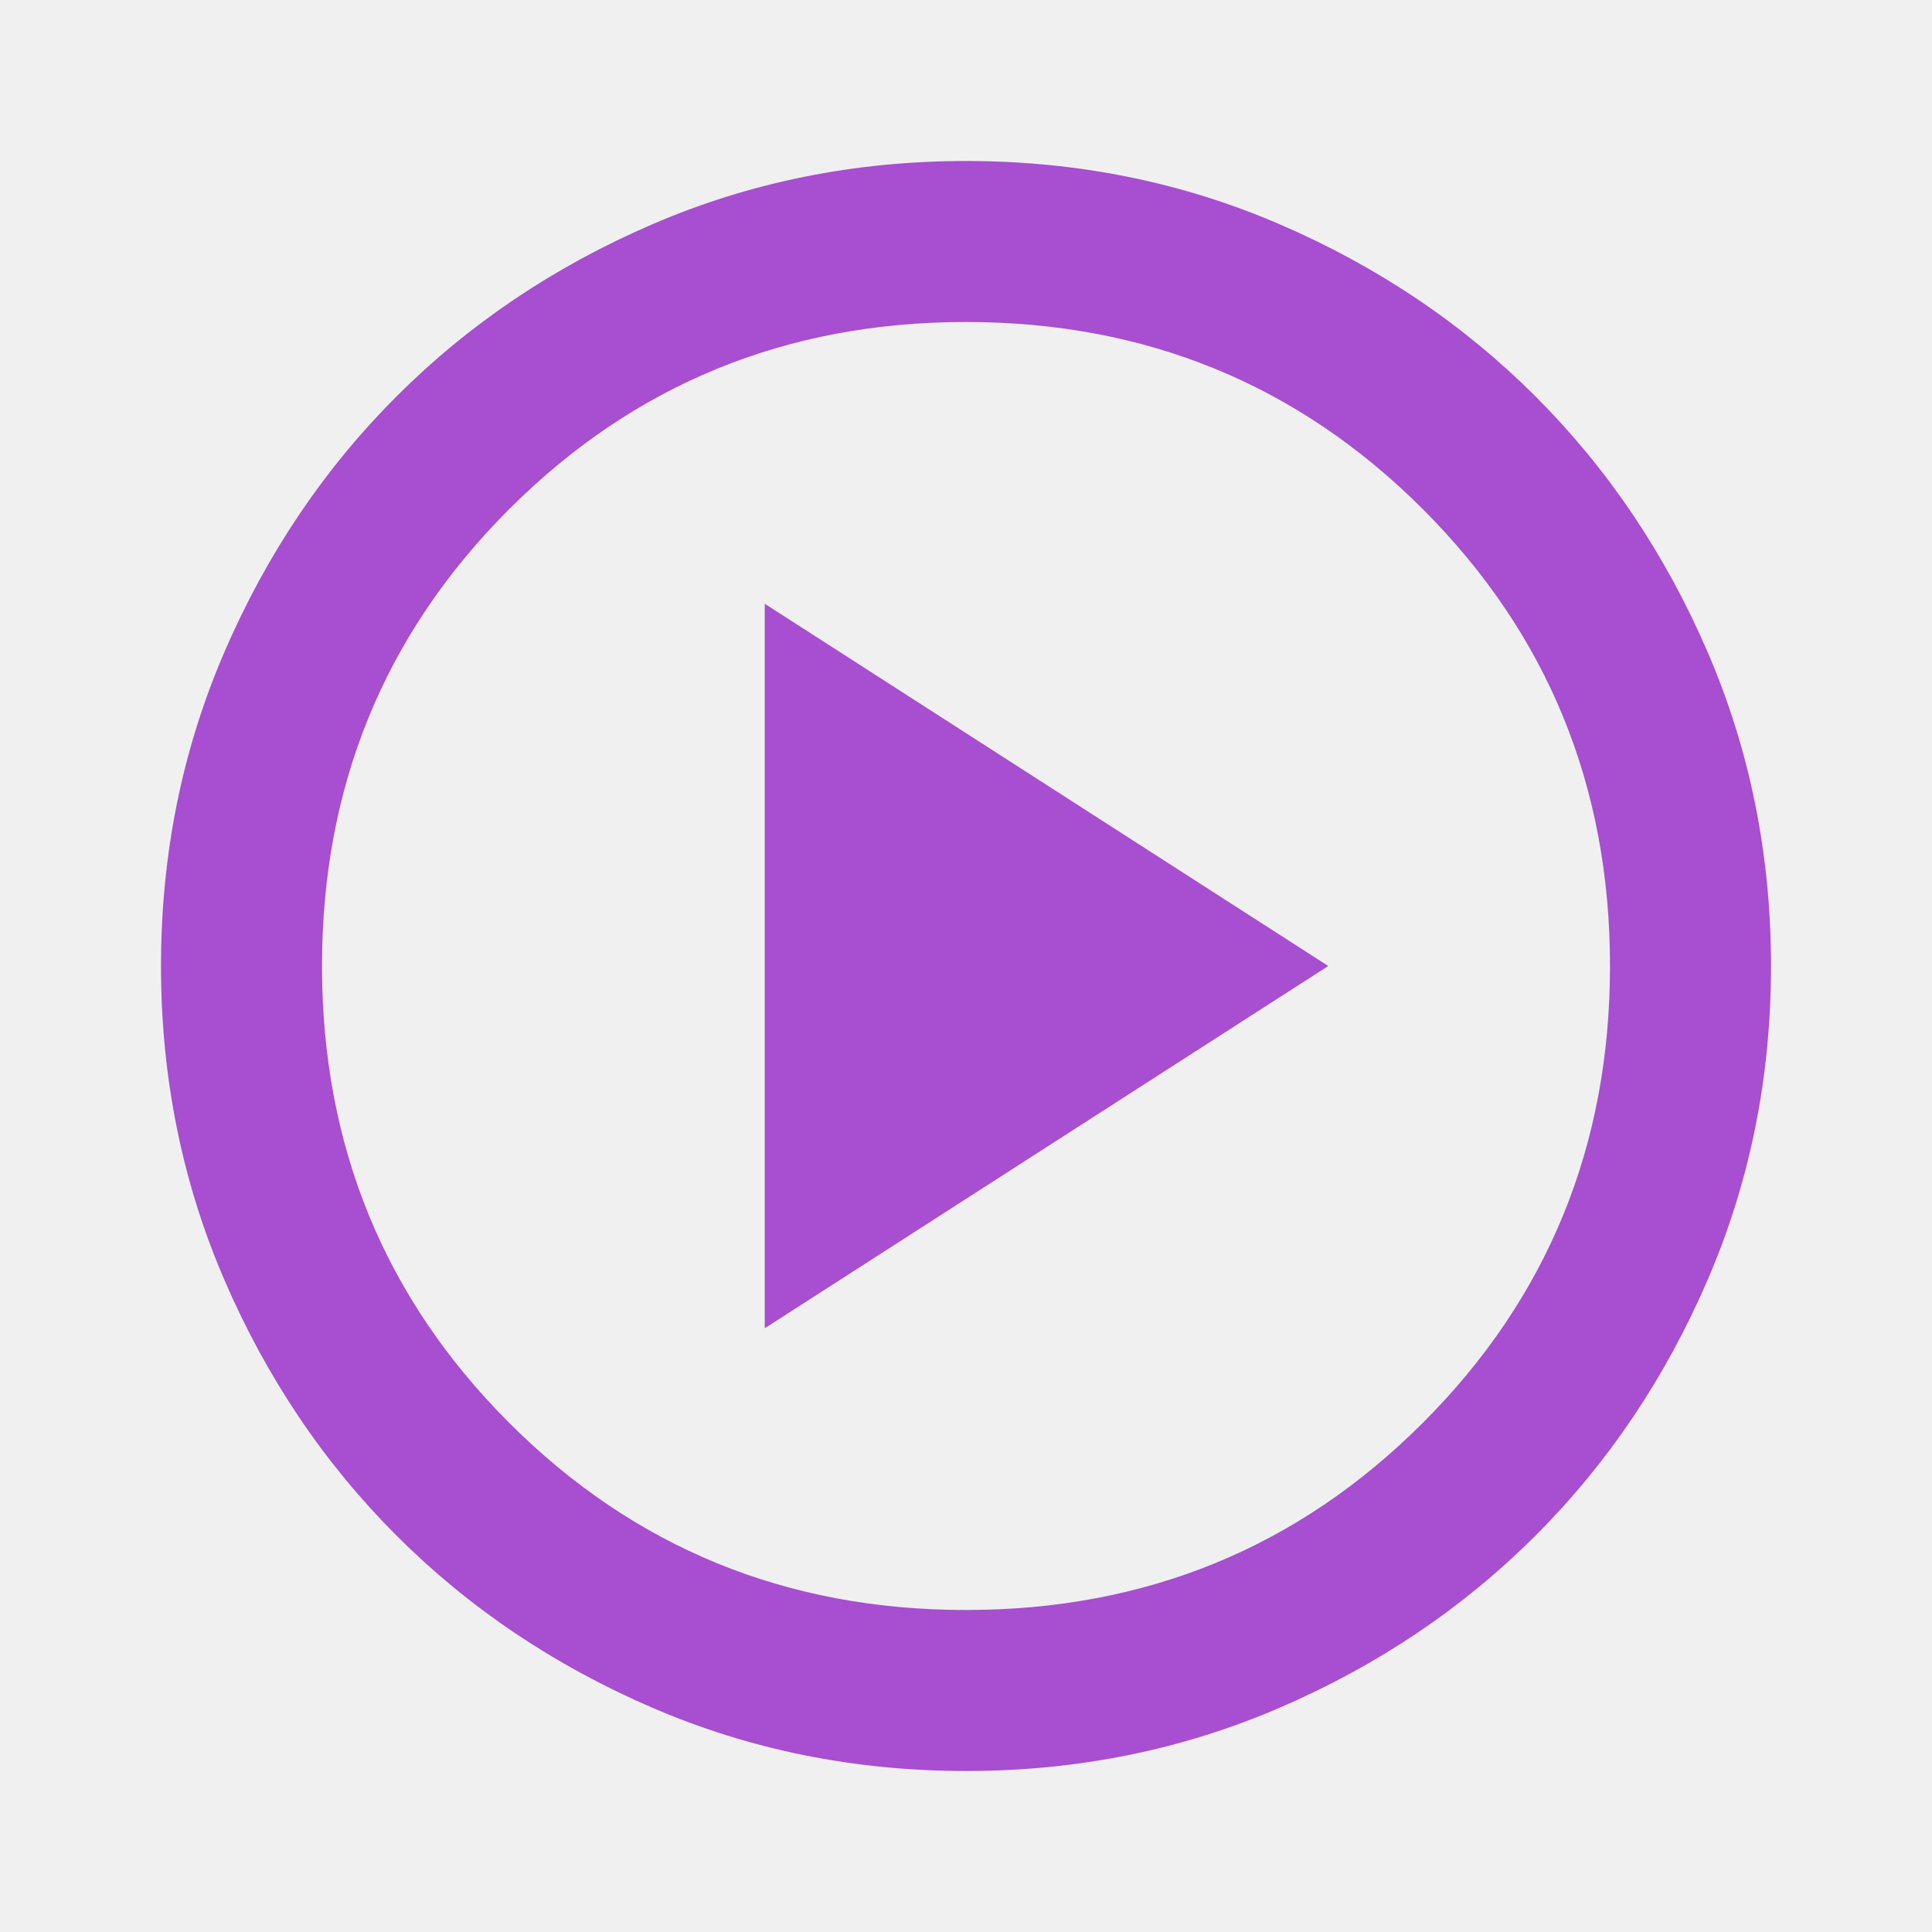
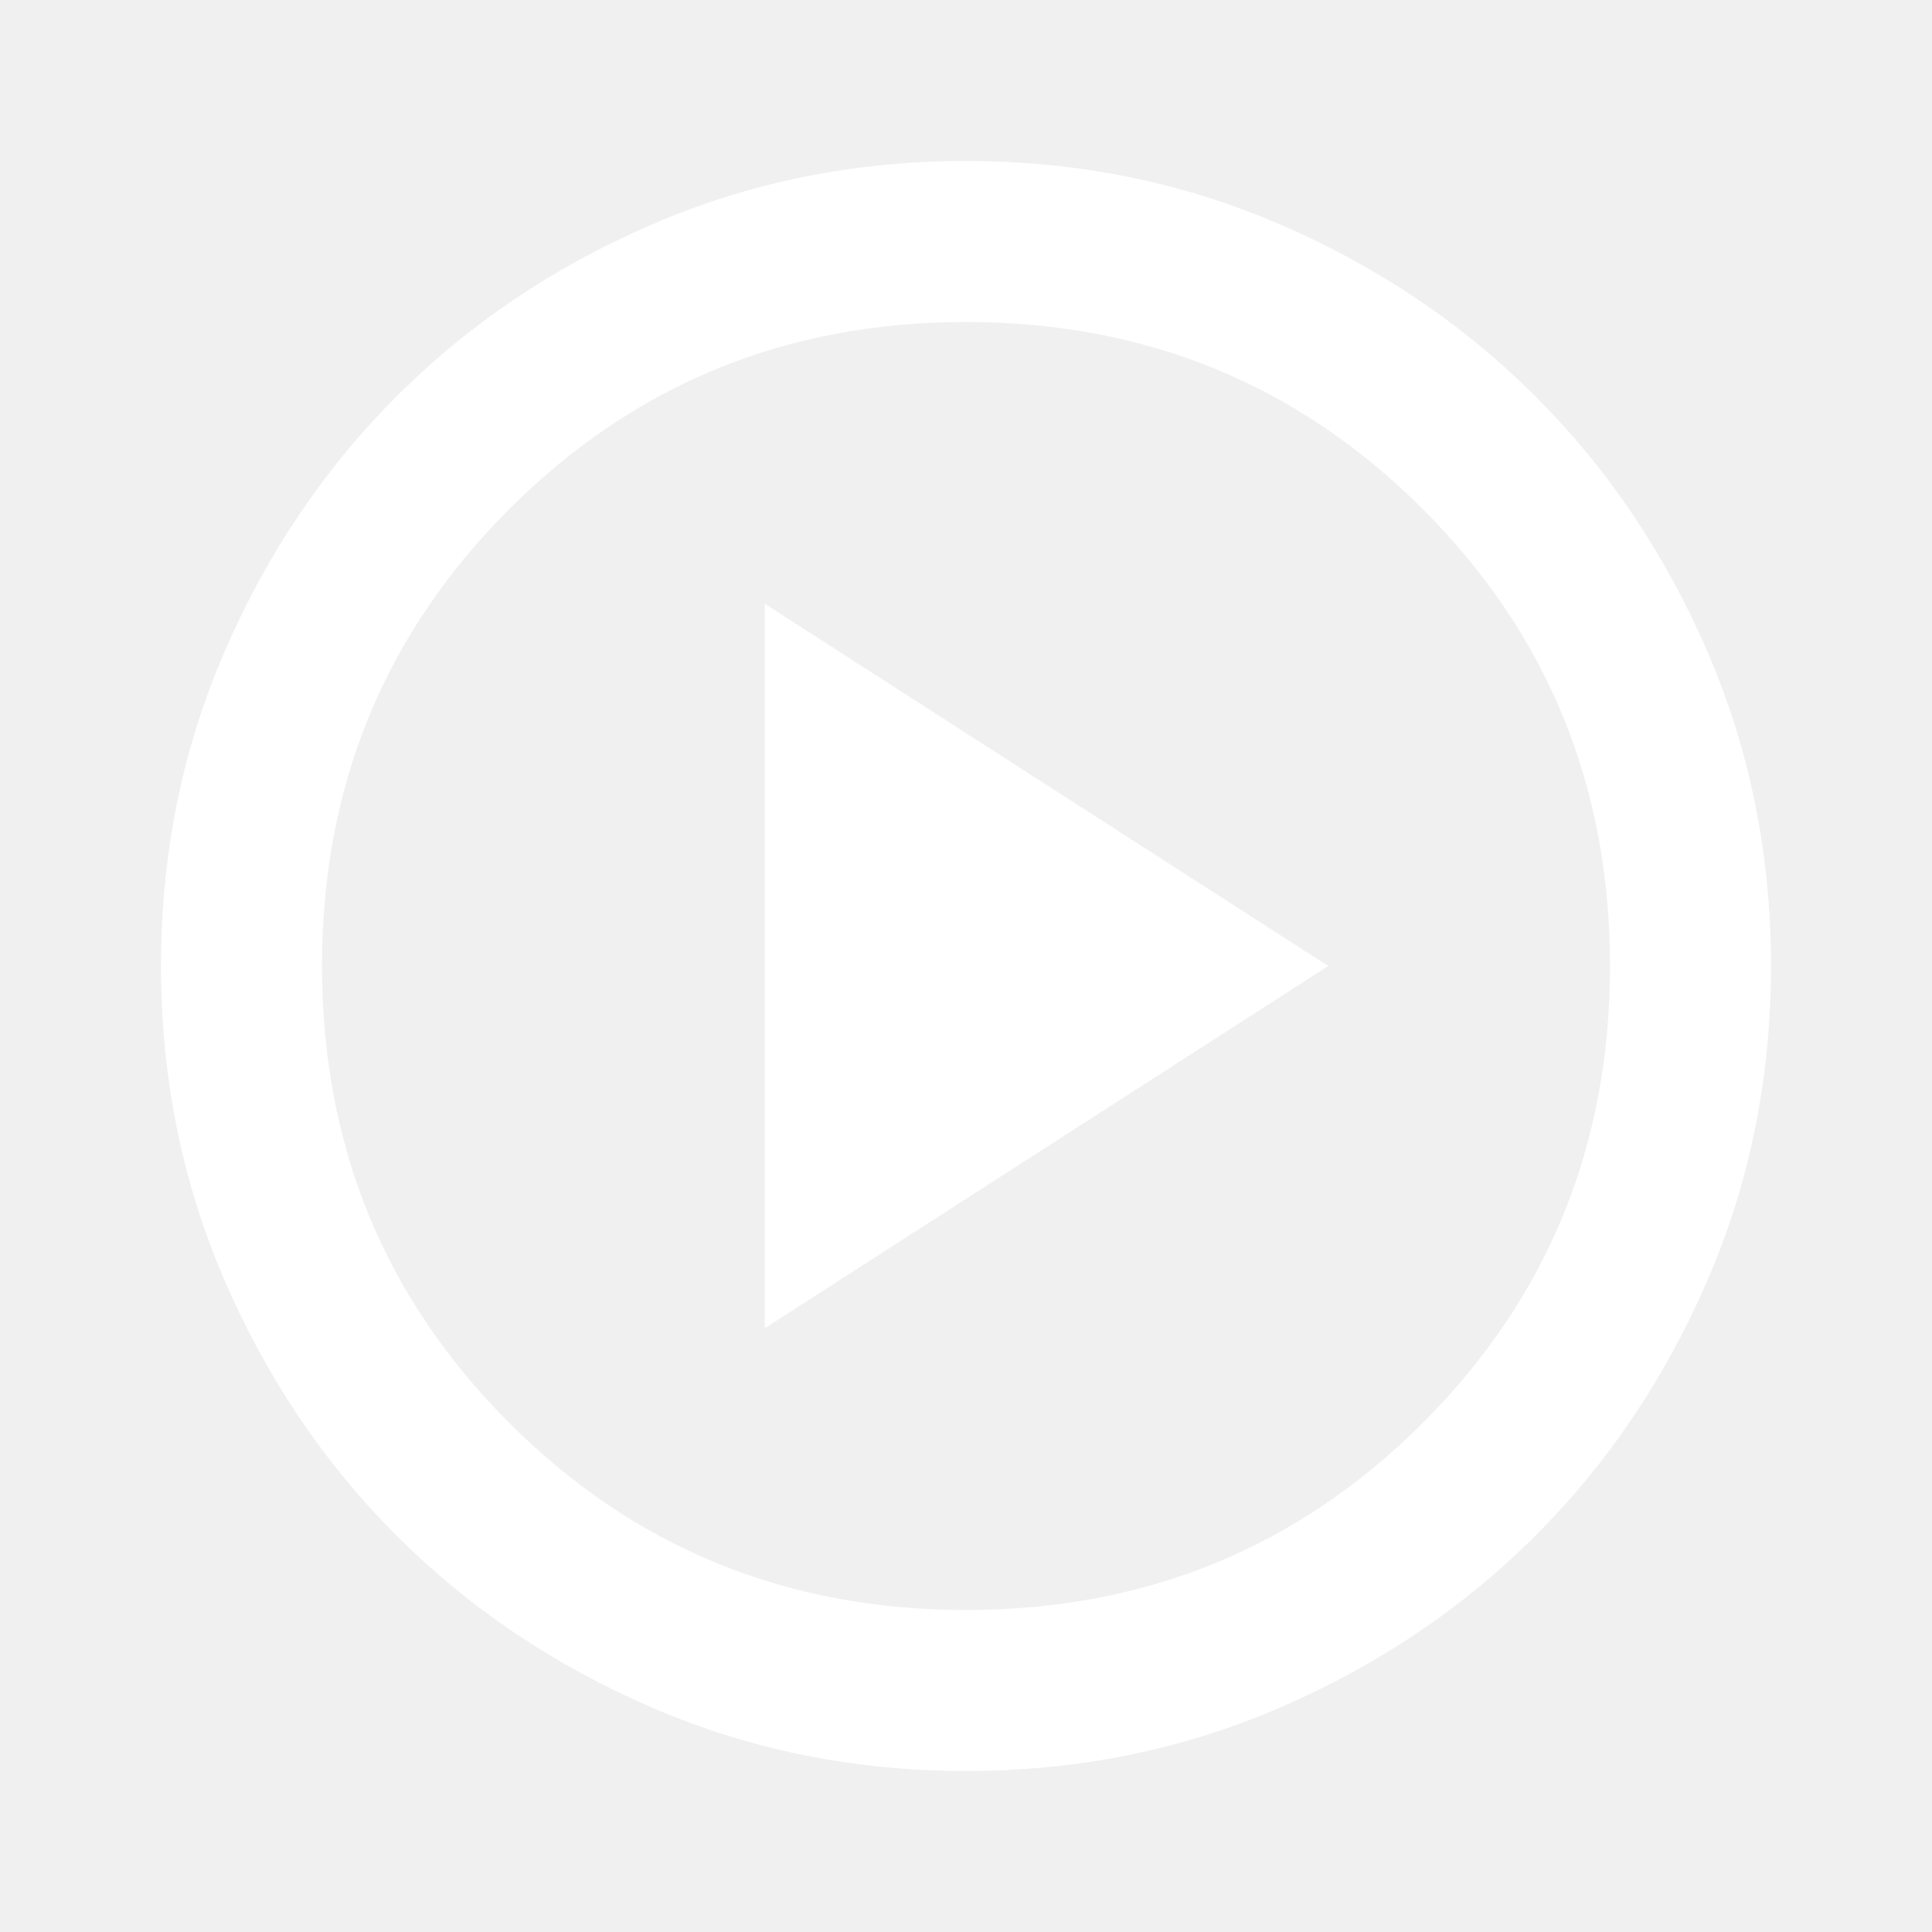
<svg xmlns="http://www.w3.org/2000/svg" height="24" viewBox="0 -960 960 960" width="24">
-   <path fill="#A74ED1" d="m380-300 280-180-280-180v360ZM480-80q-83 0-156-31.5T197-197q-54-54-85.5-127T80-480q0-83 31.5-156T197-763q54-54 127-85.5T480-880q83 0 156 31.5T763-763q54 54 85.5 127T880-480q0 83-31.5 156T763-197q-54 54-127 85.5T480-80Zm0-80q134 0 227-93t93-227q0-134-93-227t-227-93q-134 0-227 93t-93 227q0 134 93 227t227 93Zm0-320Z" />
+   <path fill="#fff" d="m380-300 280-180-280-180v360ZM480-80q-83 0-156-31.5T197-197q-54-54-85.5-127T80-480q0-83 31.5-156T197-763q54-54 127-85.5T480-880q83 0 156 31.5T763-763q54 54 85.5 127T880-480q0 83-31.5 156T763-197q-54 54-127 85.5T480-80Zm0-80q134 0 227-93t93-227q0-134-93-227t-227-93q-134 0-227 93t-93 227q0 134 93 227t227 93Zm0-320Z" />
</svg>
